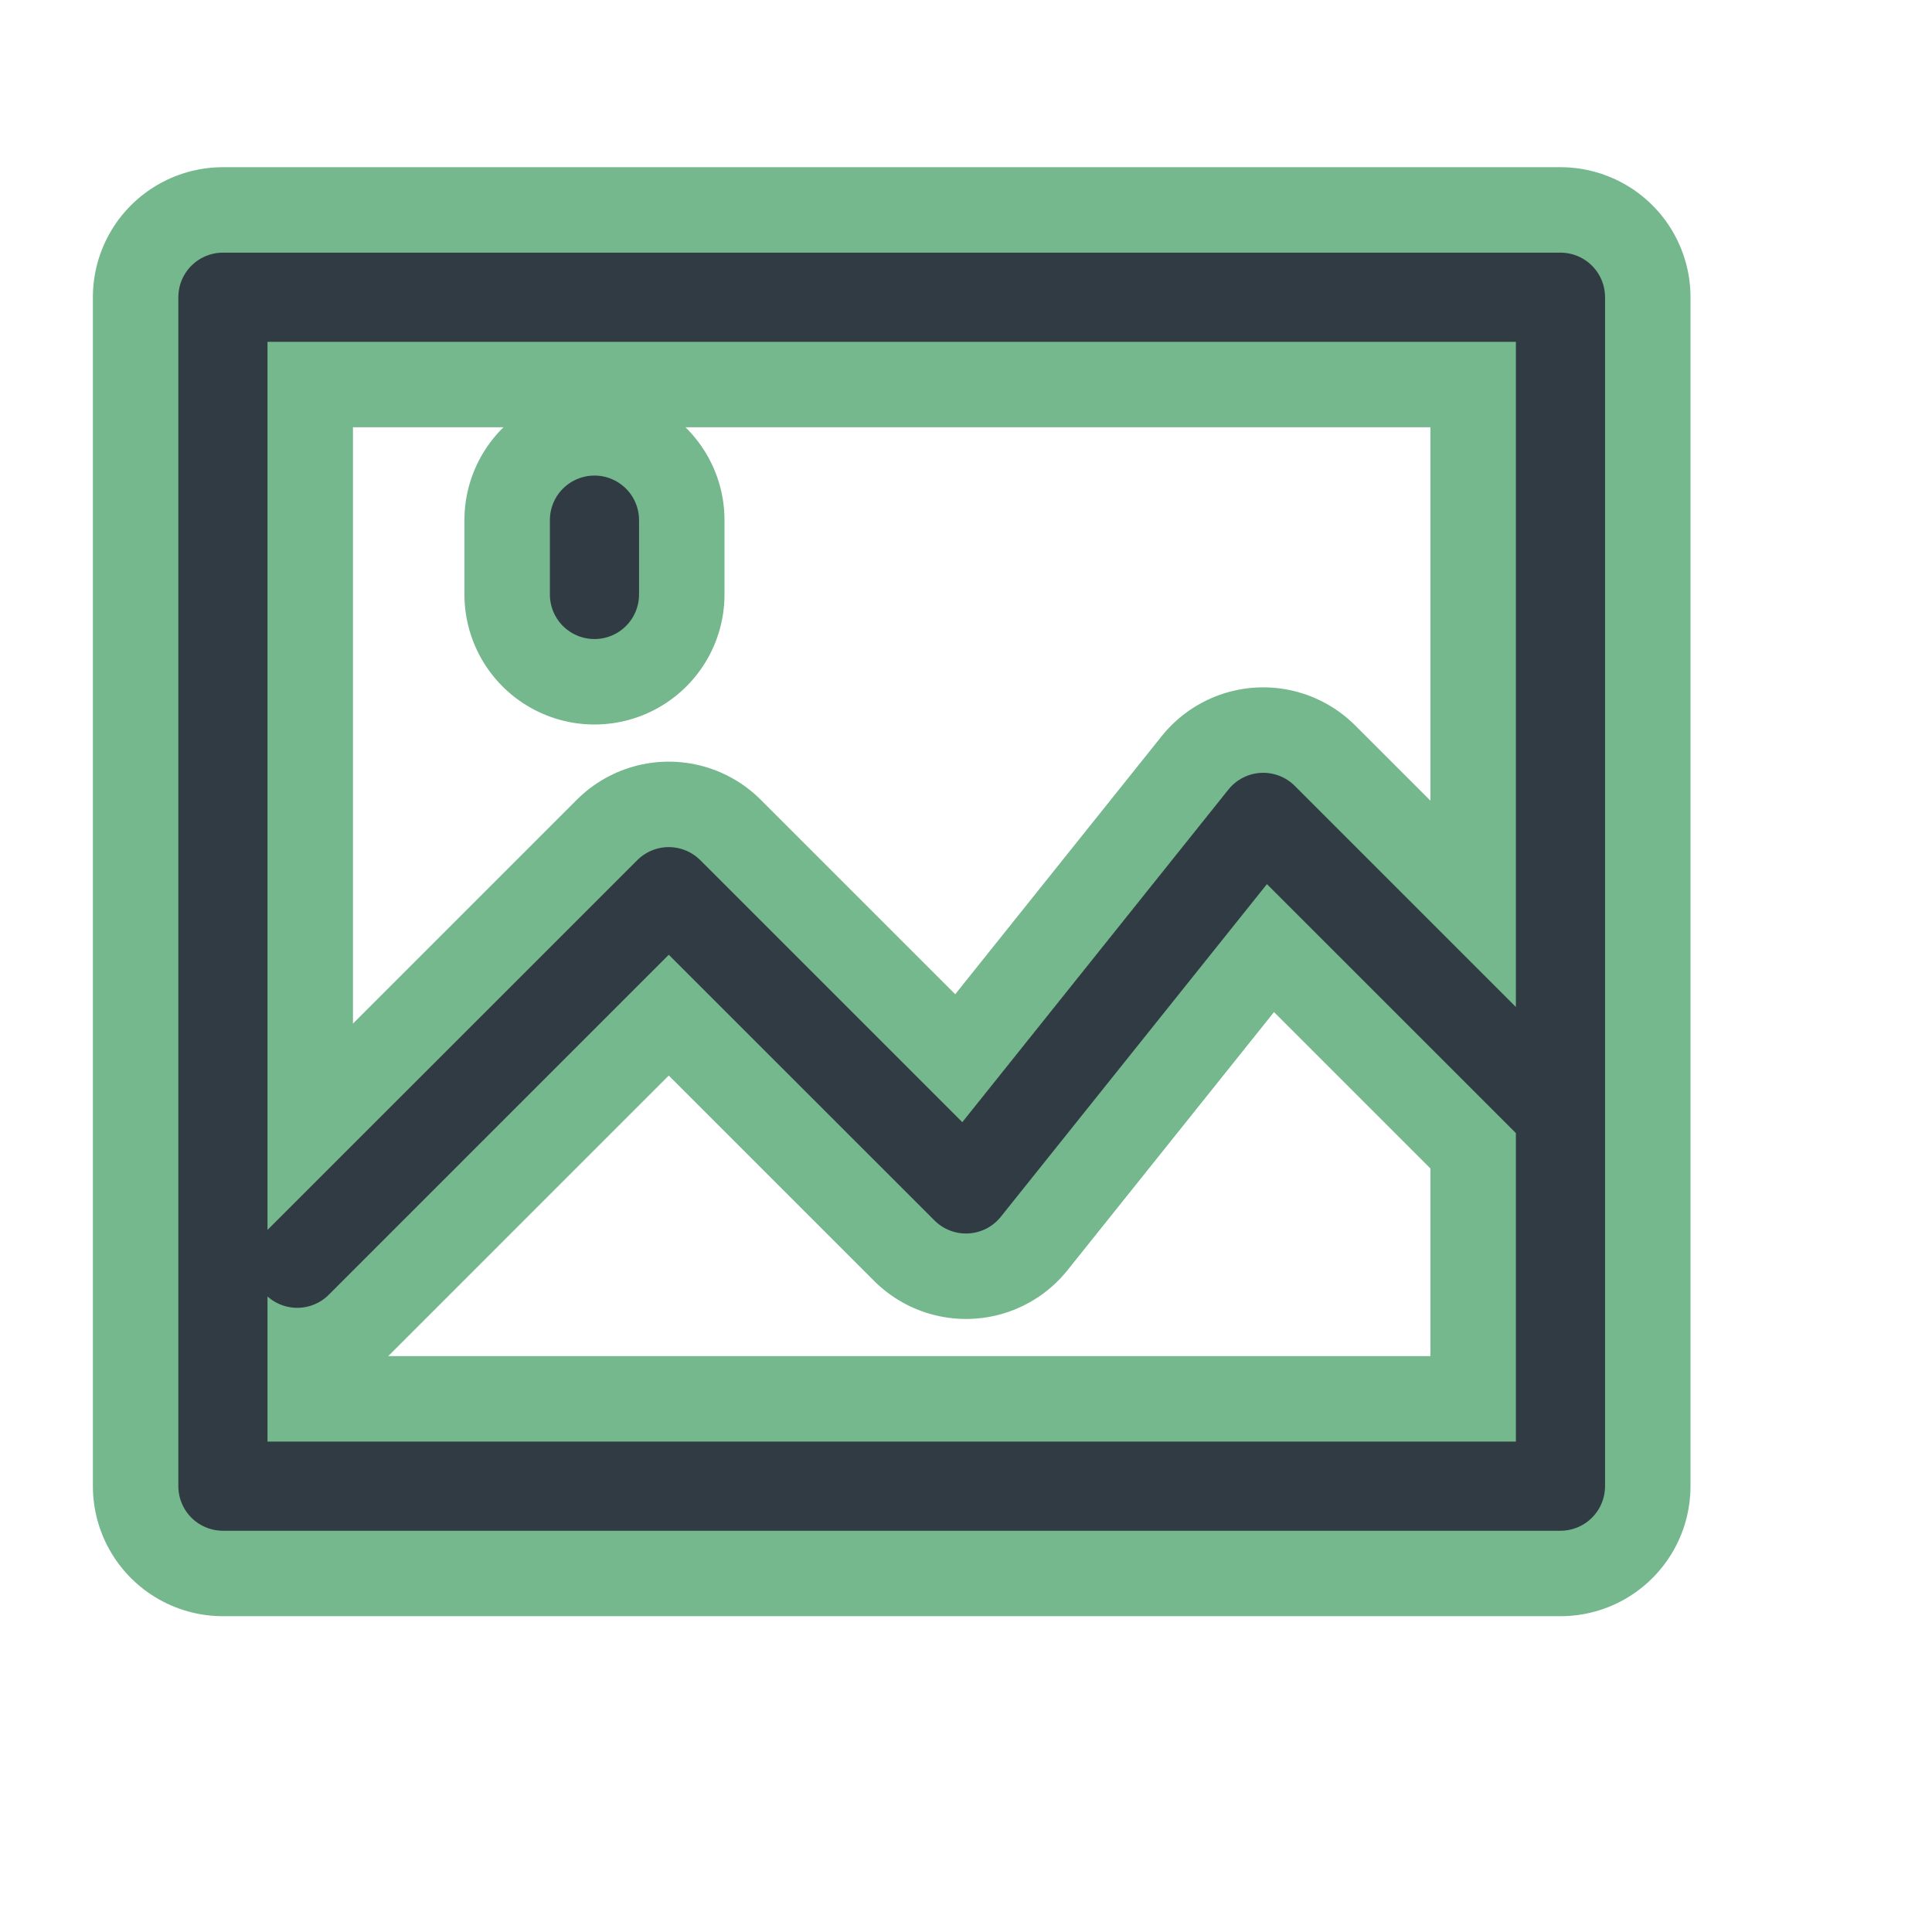
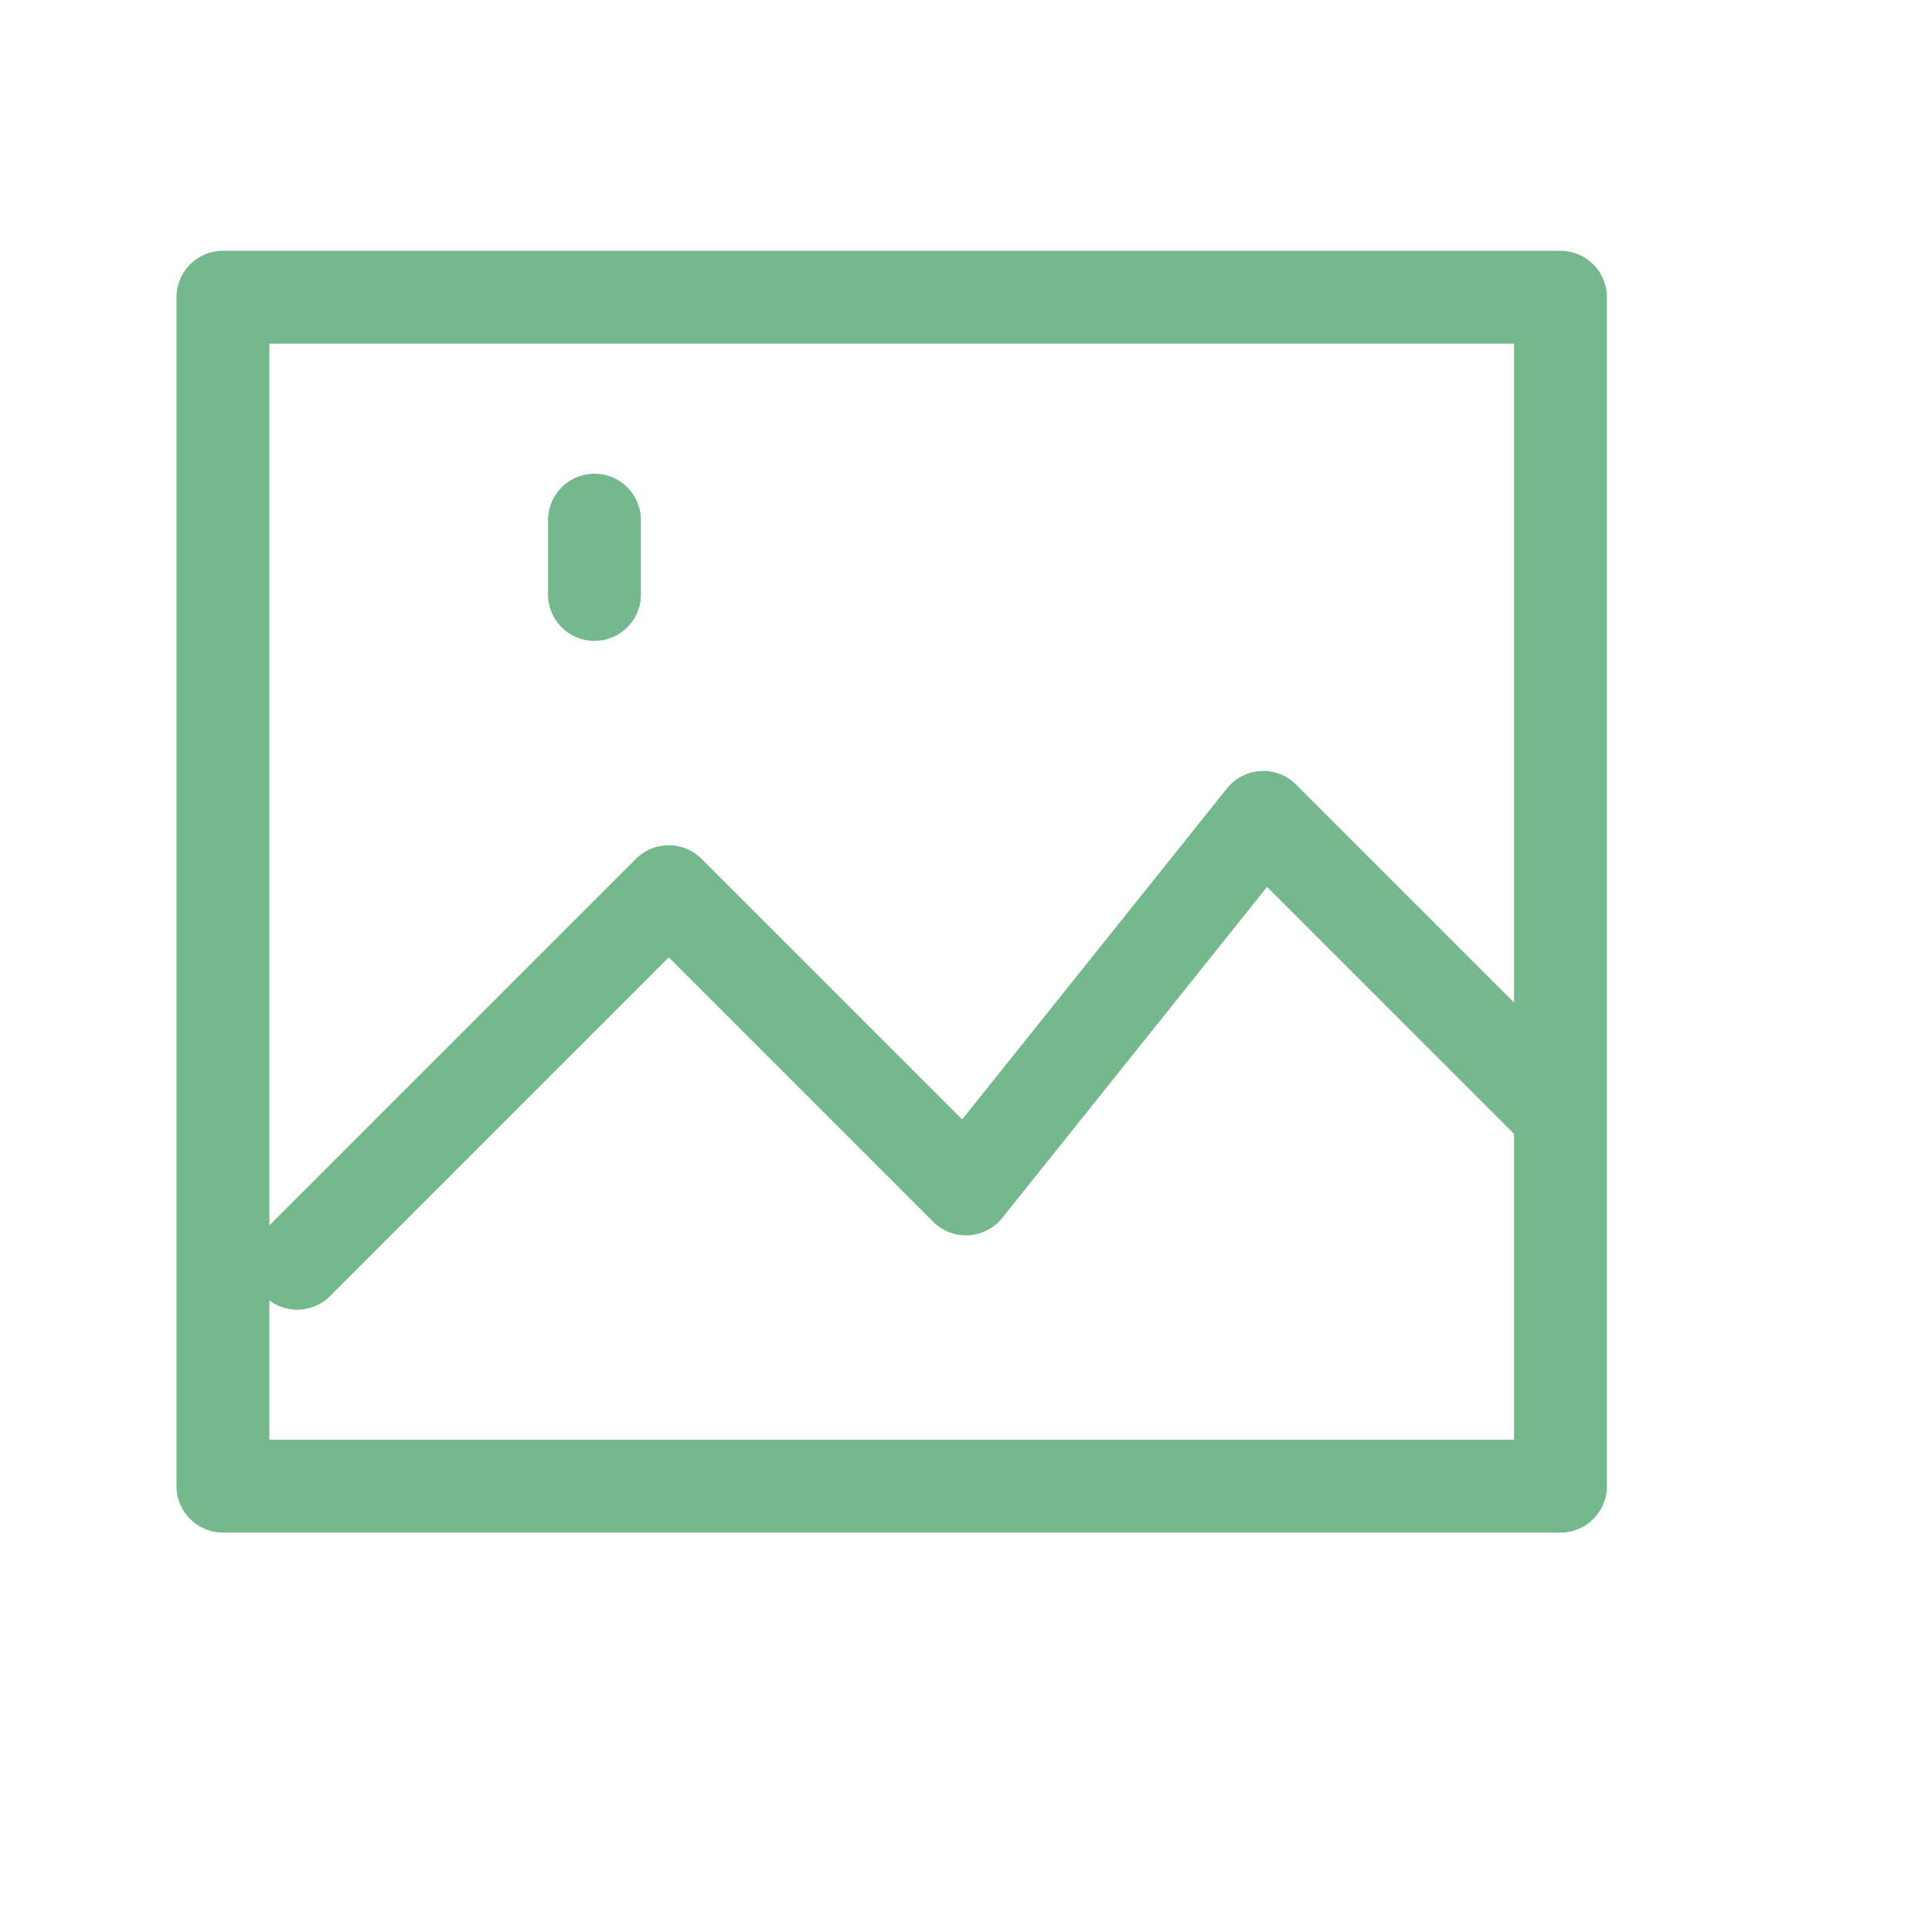
<svg xmlns="http://www.w3.org/2000/svg" width="26" height="26" viewBox="0 0 26 26">
-   <path d="M3,4 L21,4 L21,20 L3,20 Z M4,17 L9,12 L13,16 L17,11 L21,15 M8,7 L8,8" fill="none" stroke="#75B88D" stroke-width="3.5" stroke-linecap="round" stroke-linejoin="round" />
-   <path d="M3,4 L21,4 L21,20 L3,20 Z M4,17 L9,12 L13,16 L17,11 L21,15 M8,7 L8,8" fill="none" stroke="#303B43" stroke-width="1.2" stroke-linecap="round" stroke-linejoin="round" />
+   <path d="M3,4 L21,4 L21,20 L3,20 Z M4,17 L9,12 L13,16 L17,11 L21,15 M8,7 L8,8" fill="none" stroke="#75B88D" stroke-width="1.25" stroke-linecap="round" stroke-linejoin="round" />
</svg>
